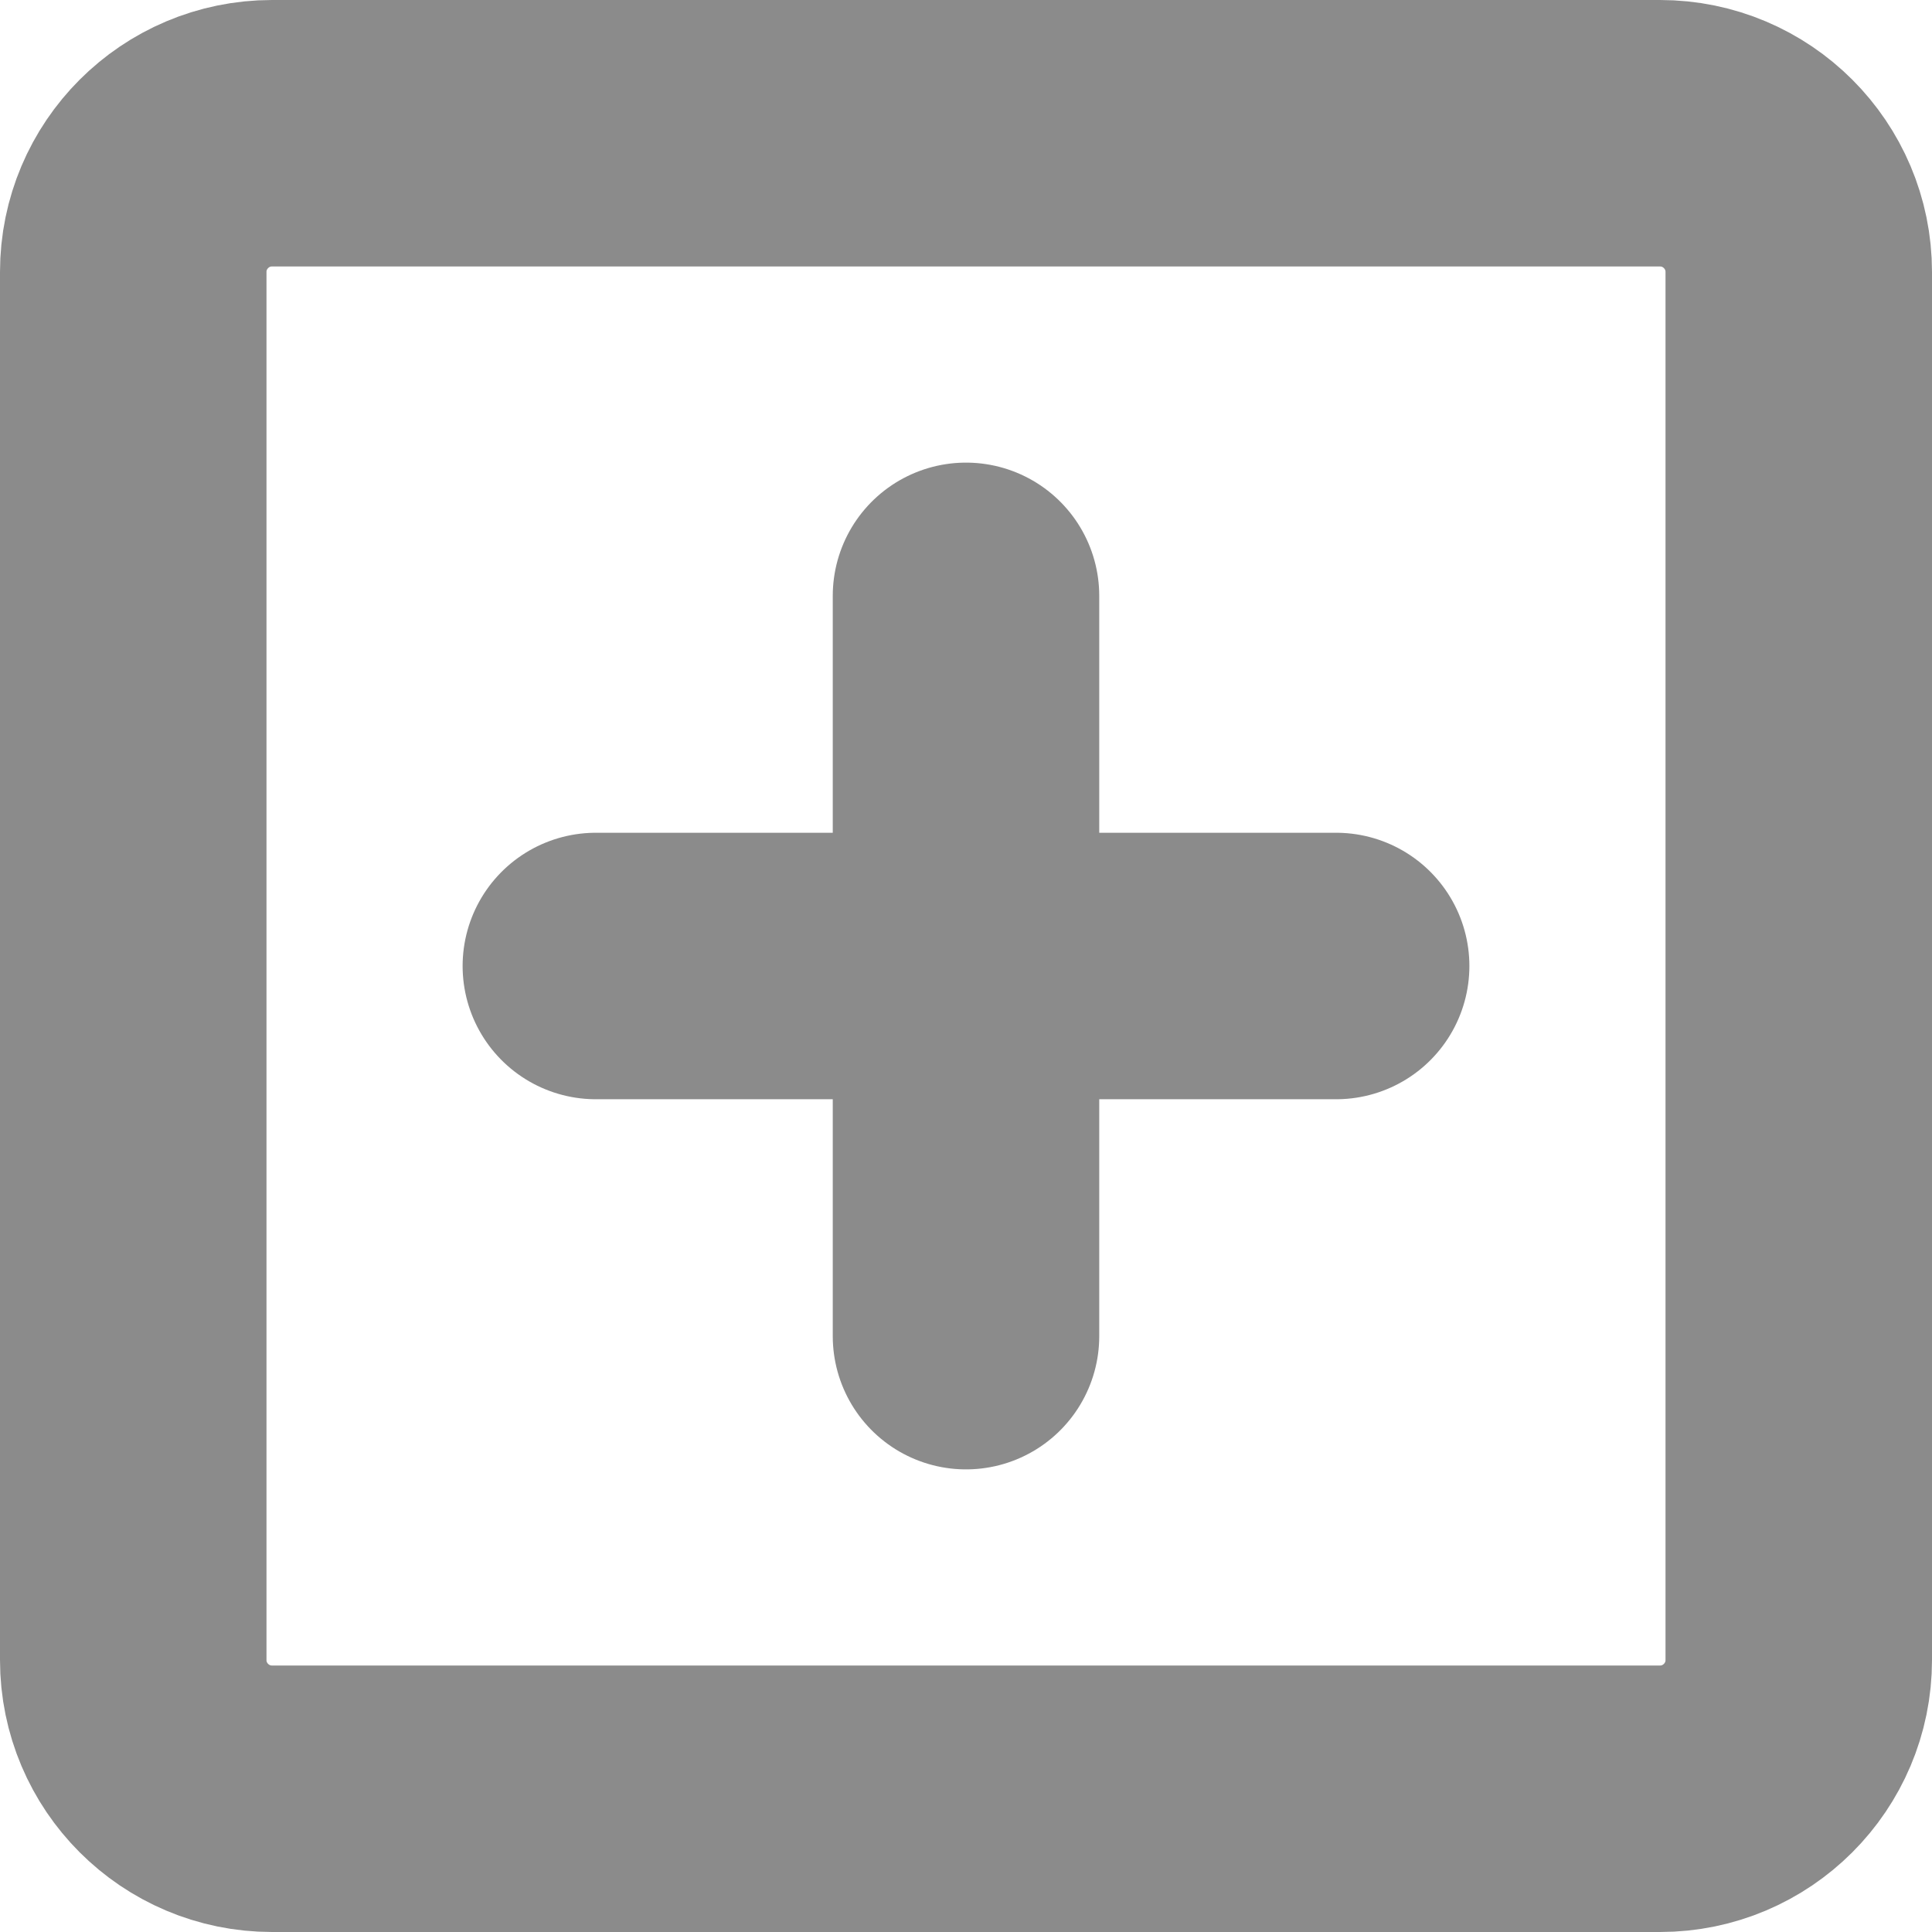
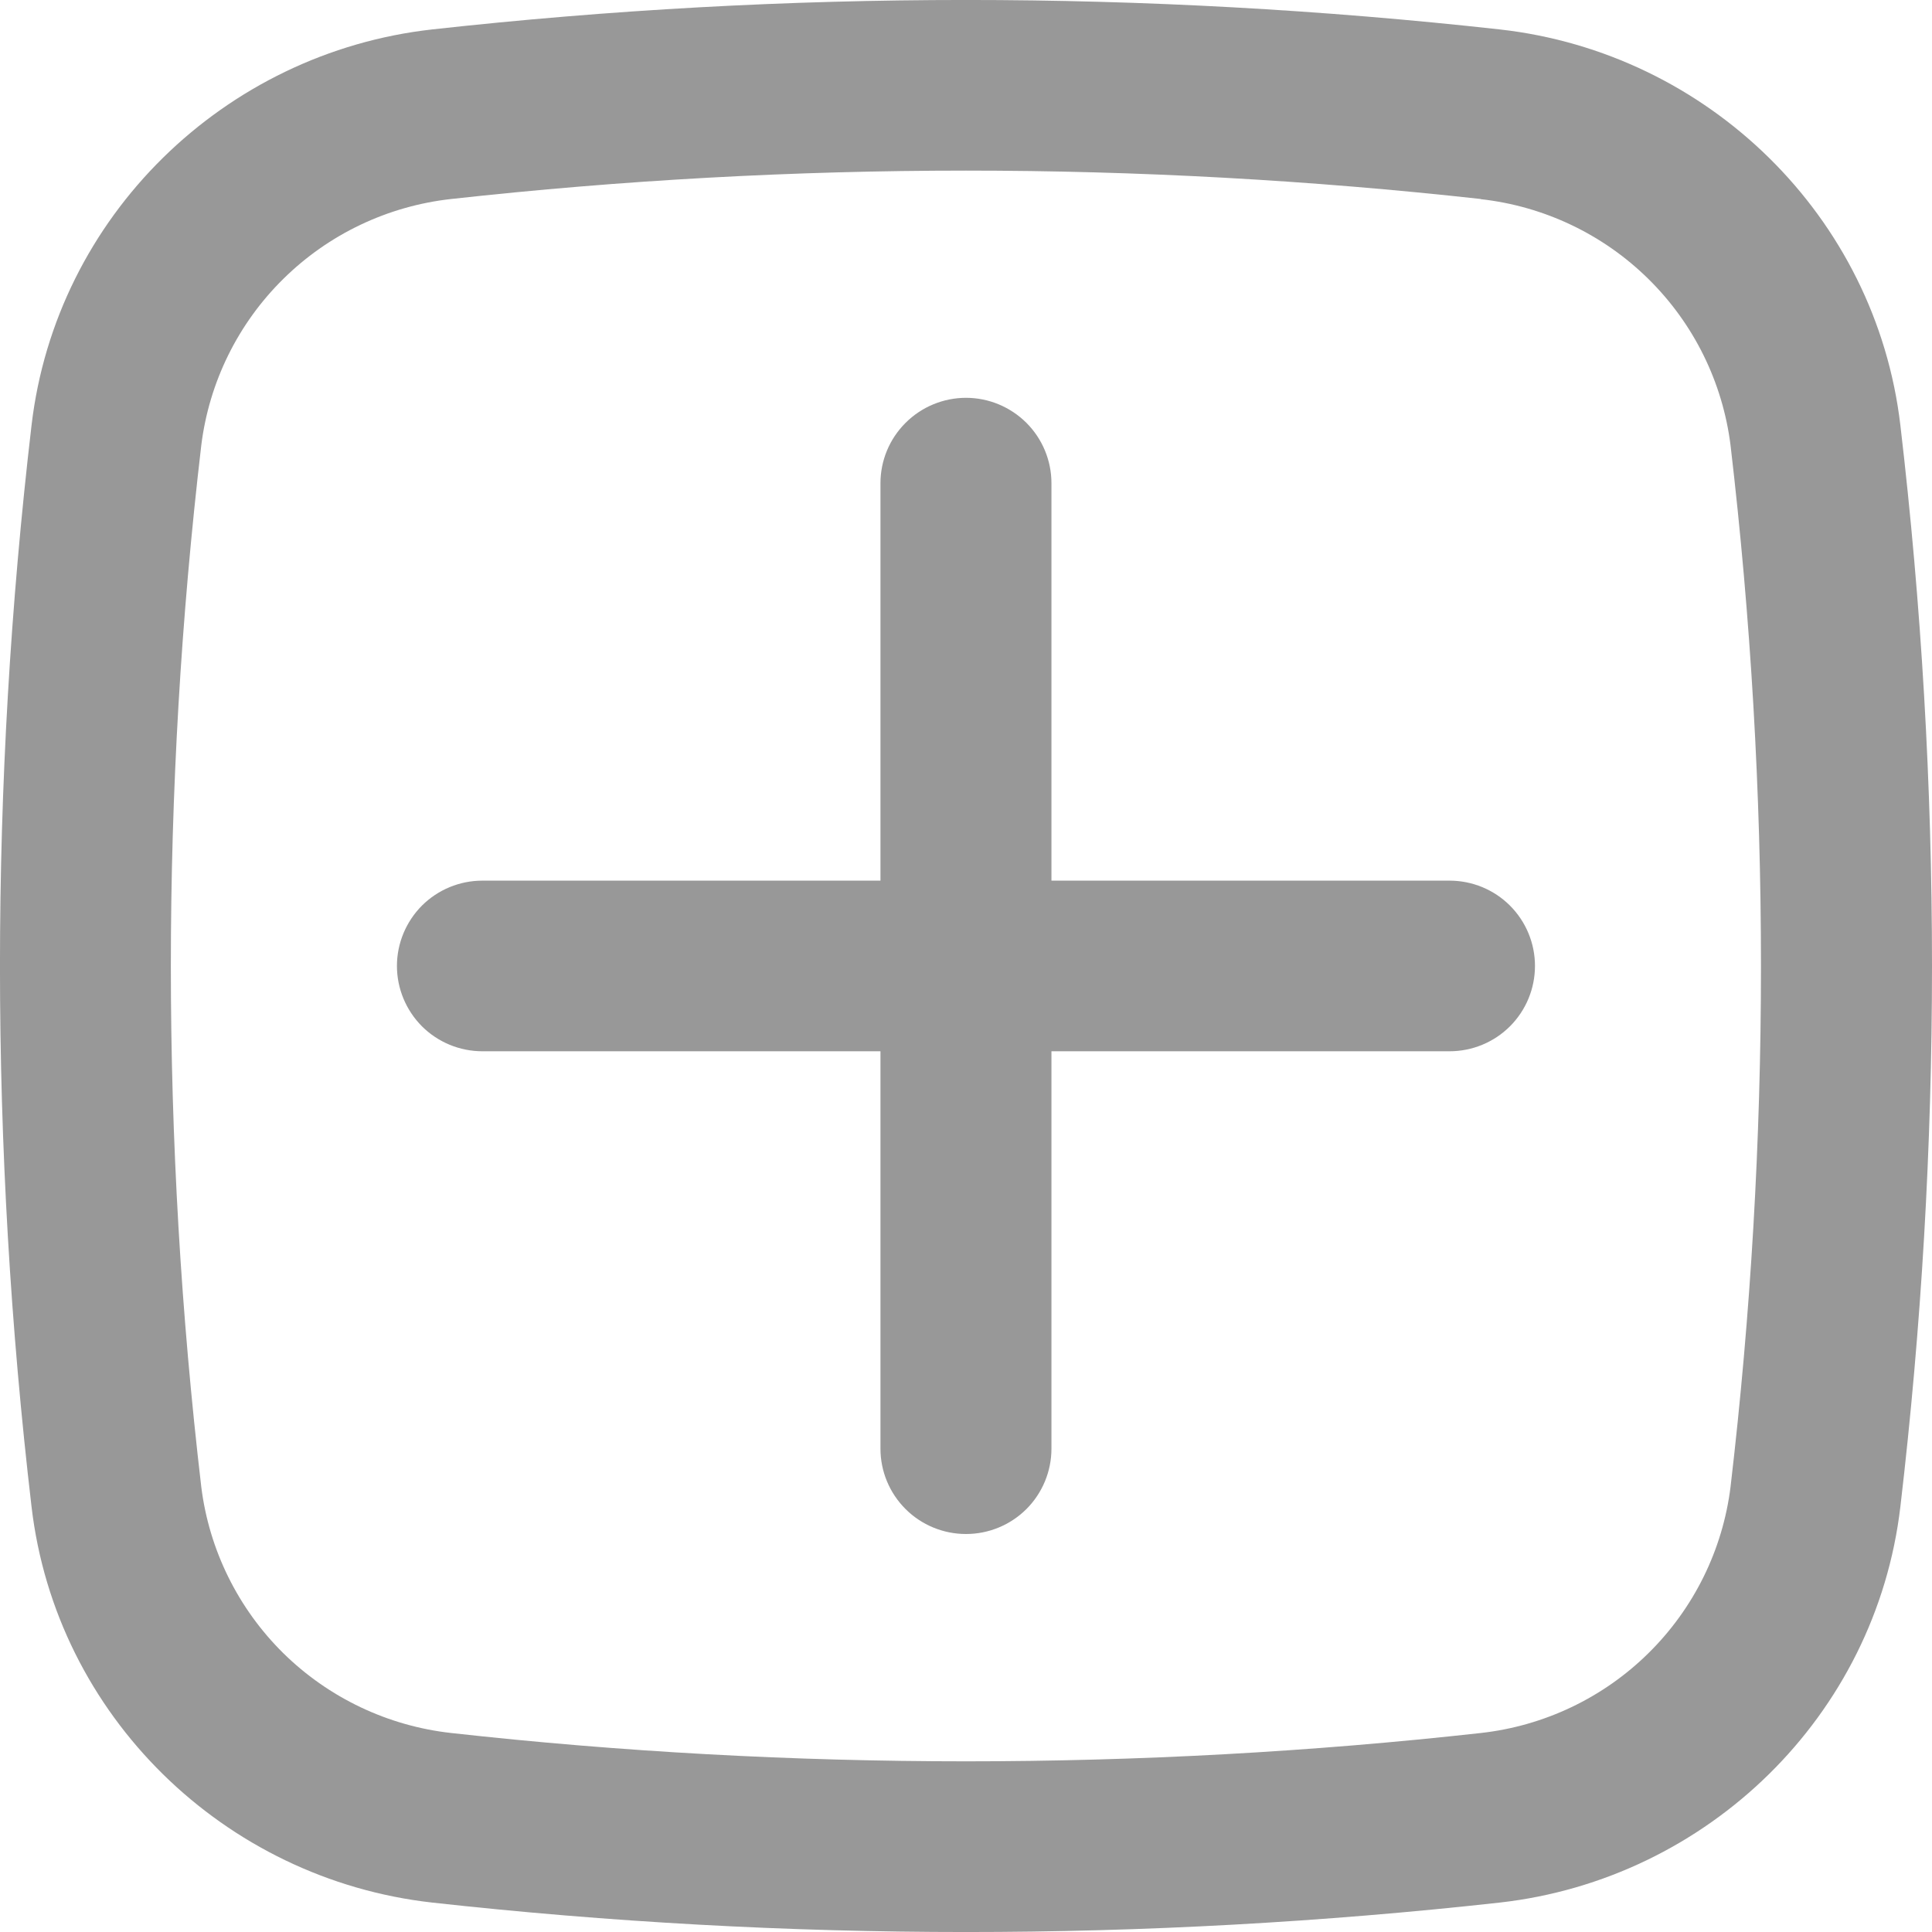
- <svg xmlns="http://www.w3.org/2000/svg" width="29" height="29" viewBox="0 0 29 29" fill="none">
-   <path d="M24.917 2H4.083C2.933 2 2 2.933 2 4.083V24.917C2 26.067 2.933 27 4.083 27H24.917C26.067 27 27 26.067 27 24.917V4.083C27 2.933 26.067 2 24.917 2Z" stroke="#8B8B8B" stroke-width="4" stroke-linejoin="round" />
-   <path d="M14.5 8.944V20.056M8.944 14.5H20.056" stroke="#8B8B8B" stroke-width="4" stroke-linecap="round" stroke-linejoin="round" />
+ <svg xmlns="http://www.w3.org/2000/svg" width="22" height="22" viewBox="0 0 22 22" fill="none">
+   <path d="M4.52 10.999C4.52 10.742 4.623 10.495 4.805 10.312C4.988 10.13 5.235 10.028 5.493 10.028H10.026V5.502C10.026 5.244 10.129 4.997 10.312 4.815C10.494 4.633 10.742 4.53 11 4.53C11.258 4.53 11.505 4.633 11.688 4.815C11.87 4.997 11.973 5.244 11.973 5.502V10.028H16.506C16.764 10.028 17.012 10.13 17.194 10.312C17.377 10.495 17.479 10.742 17.479 10.999C17.479 11.257 17.377 11.504 17.194 11.687C17.012 11.869 16.764 11.971 16.506 11.971H11.973V16.497C11.973 16.754 11.87 17.002 11.688 17.184C11.505 17.366 11.258 17.468 11 17.468C10.742 17.468 10.494 17.366 10.312 17.184C10.129 17.002 10.026 16.754 10.026 16.497V11.971H5.493C5.235 11.971 4.988 11.869 4.805 11.687C4.623 11.504 4.52 11.257 4.52 10.999Z" fill="#989898" />
+   <path fill-rule="evenodd" clip-rule="evenodd" d="M4.922 0.335C8.961 -0.112 13.038 -0.112 17.077 0.335C19.448 0.6 21.362 2.464 21.64 4.844C22.12 8.934 22.12 13.066 21.64 17.156C21.361 19.536 19.447 21.399 17.077 21.665C13.038 22.112 8.961 22.112 4.922 21.665C2.551 21.399 0.637 19.536 0.359 17.156C-0.12 13.066 -0.12 8.934 0.359 4.844C0.637 2.464 2.553 0.6 4.922 0.335ZM16.862 2.266C12.966 1.835 9.034 1.835 5.138 2.266C4.416 2.346 3.743 2.666 3.227 3.175C2.71 3.684 2.381 4.352 2.292 5.071C1.83 9.011 1.83 12.991 2.292 16.931C2.381 17.649 2.711 18.317 3.227 18.826C3.744 19.334 4.417 19.654 5.138 19.734C9.001 20.164 12.998 20.164 16.862 19.734C17.582 19.654 18.255 19.334 18.771 18.825C19.287 18.317 19.617 17.649 19.706 16.931C20.168 12.991 20.168 9.011 19.706 5.071C19.616 4.352 19.287 3.685 18.771 3.177C18.255 2.668 17.582 2.348 16.862 2.268" fill="#989898" />
</svg>
